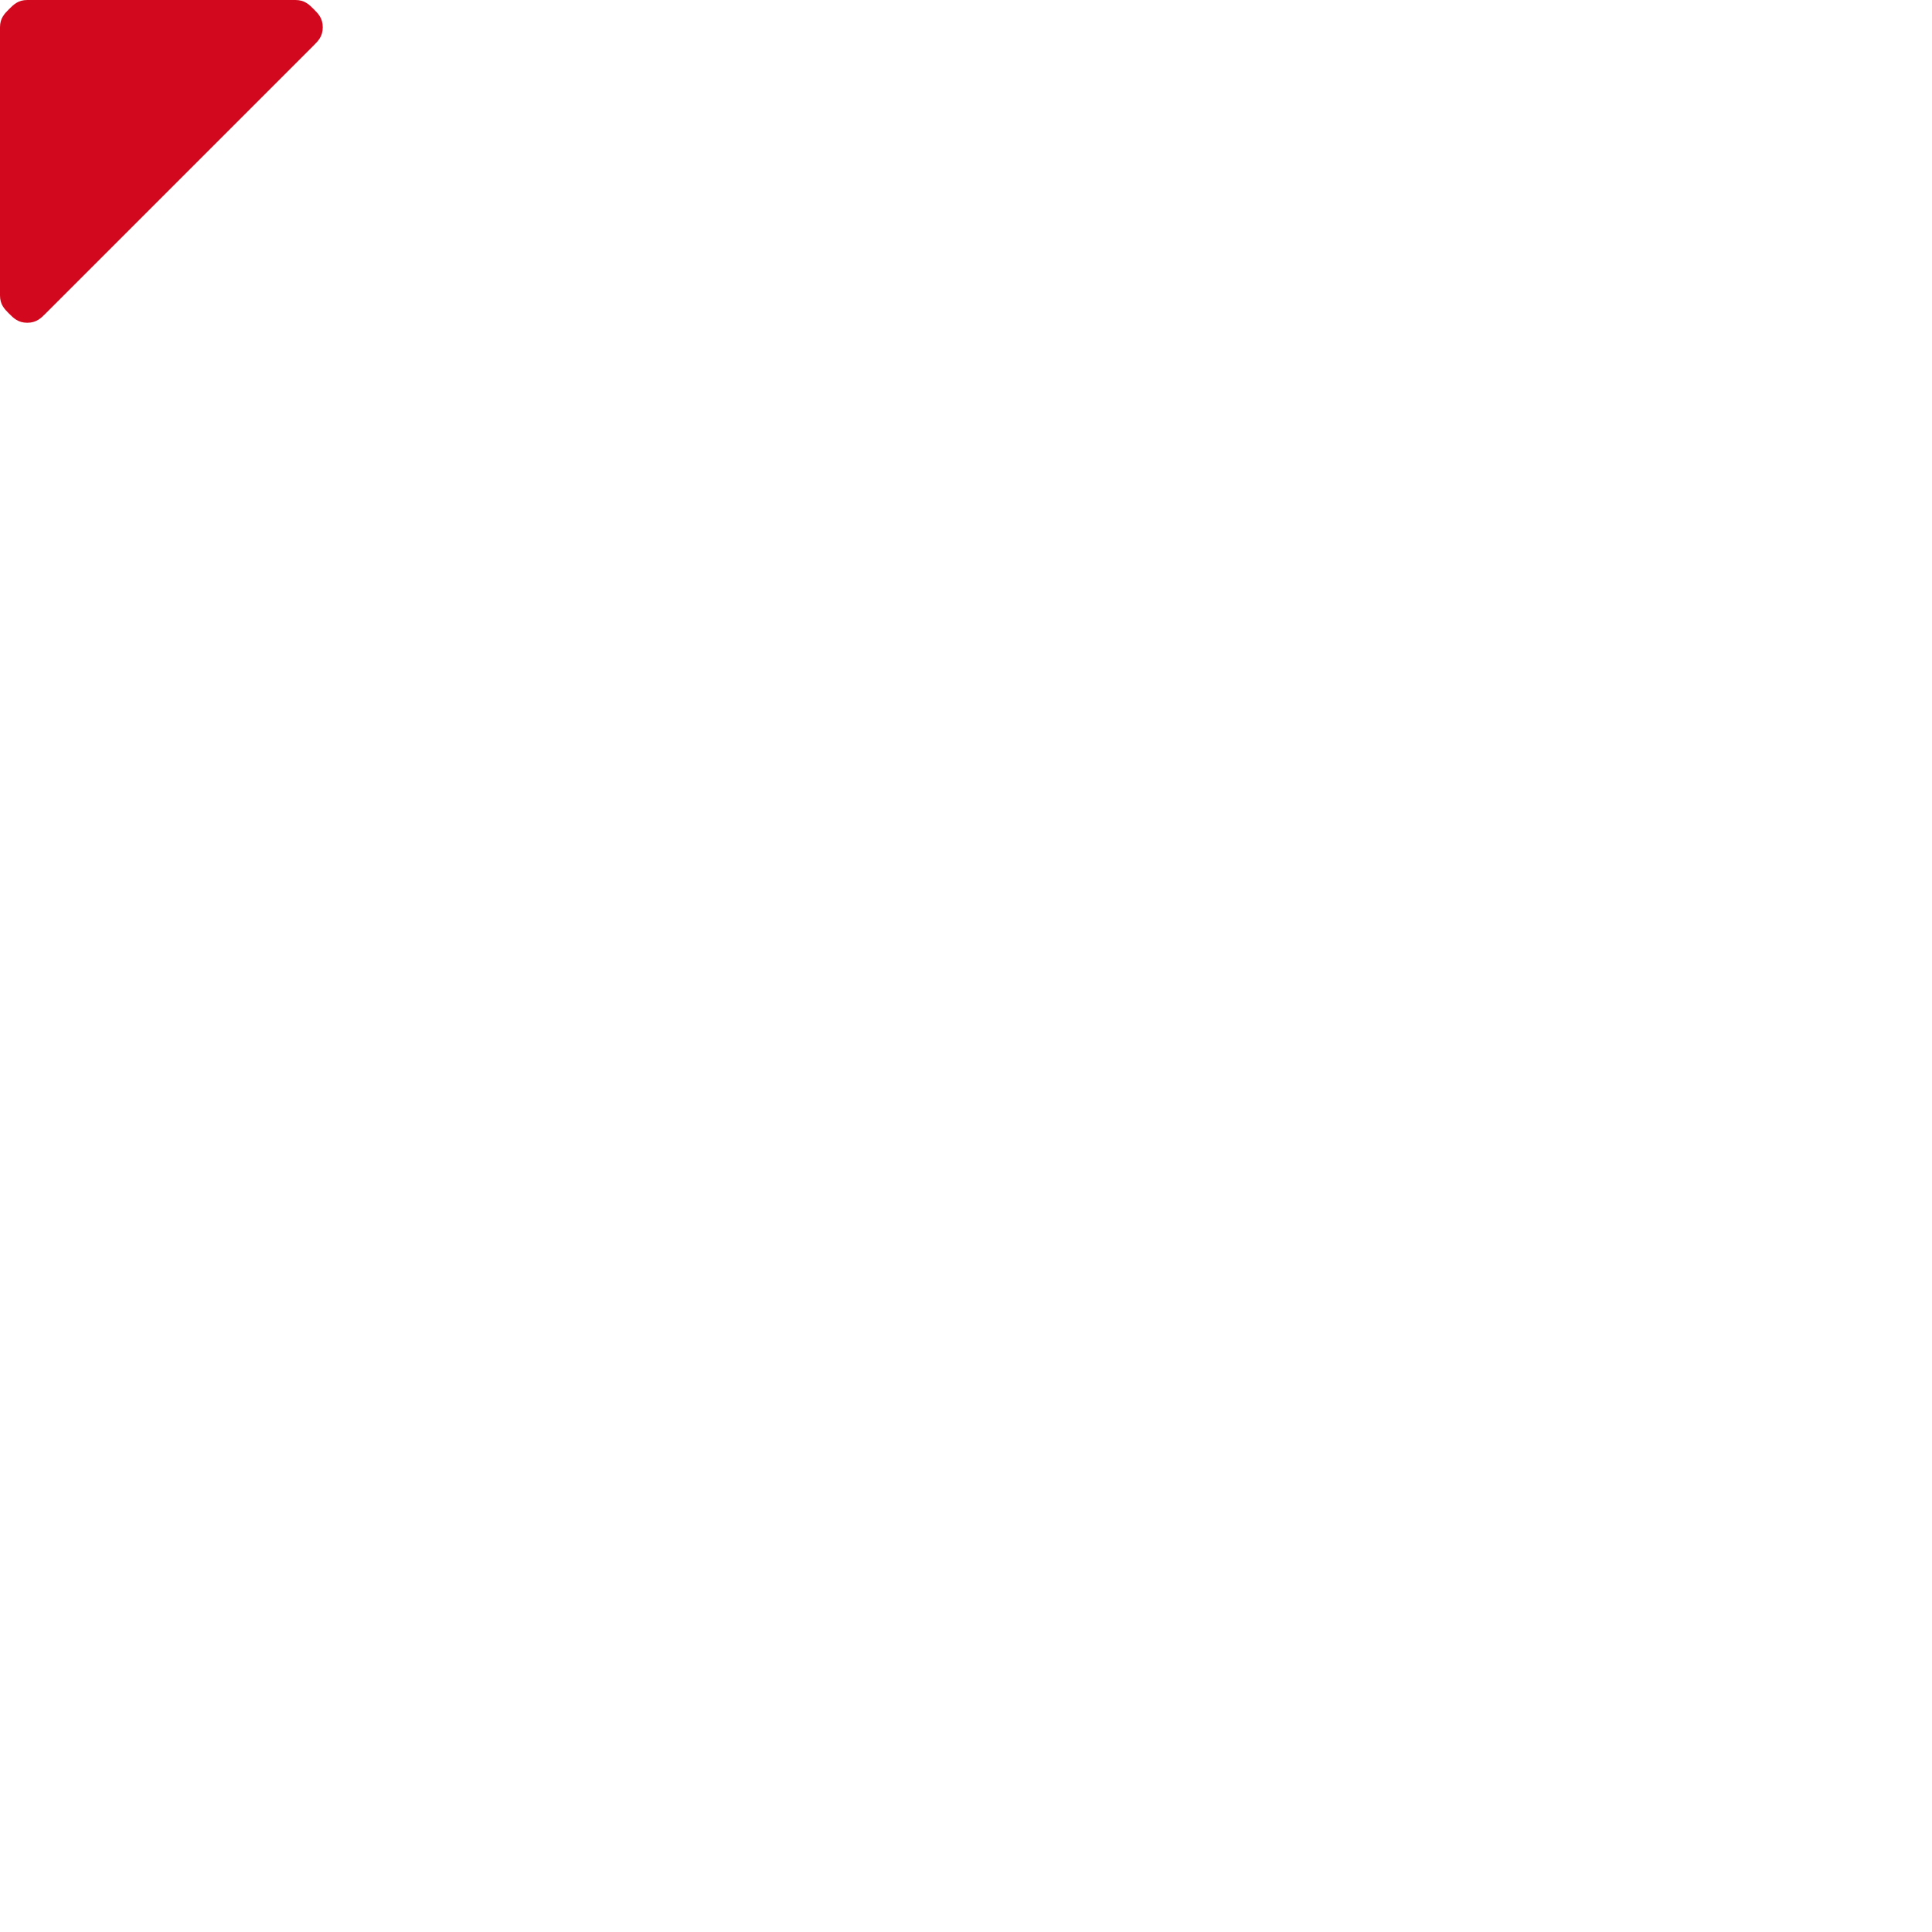
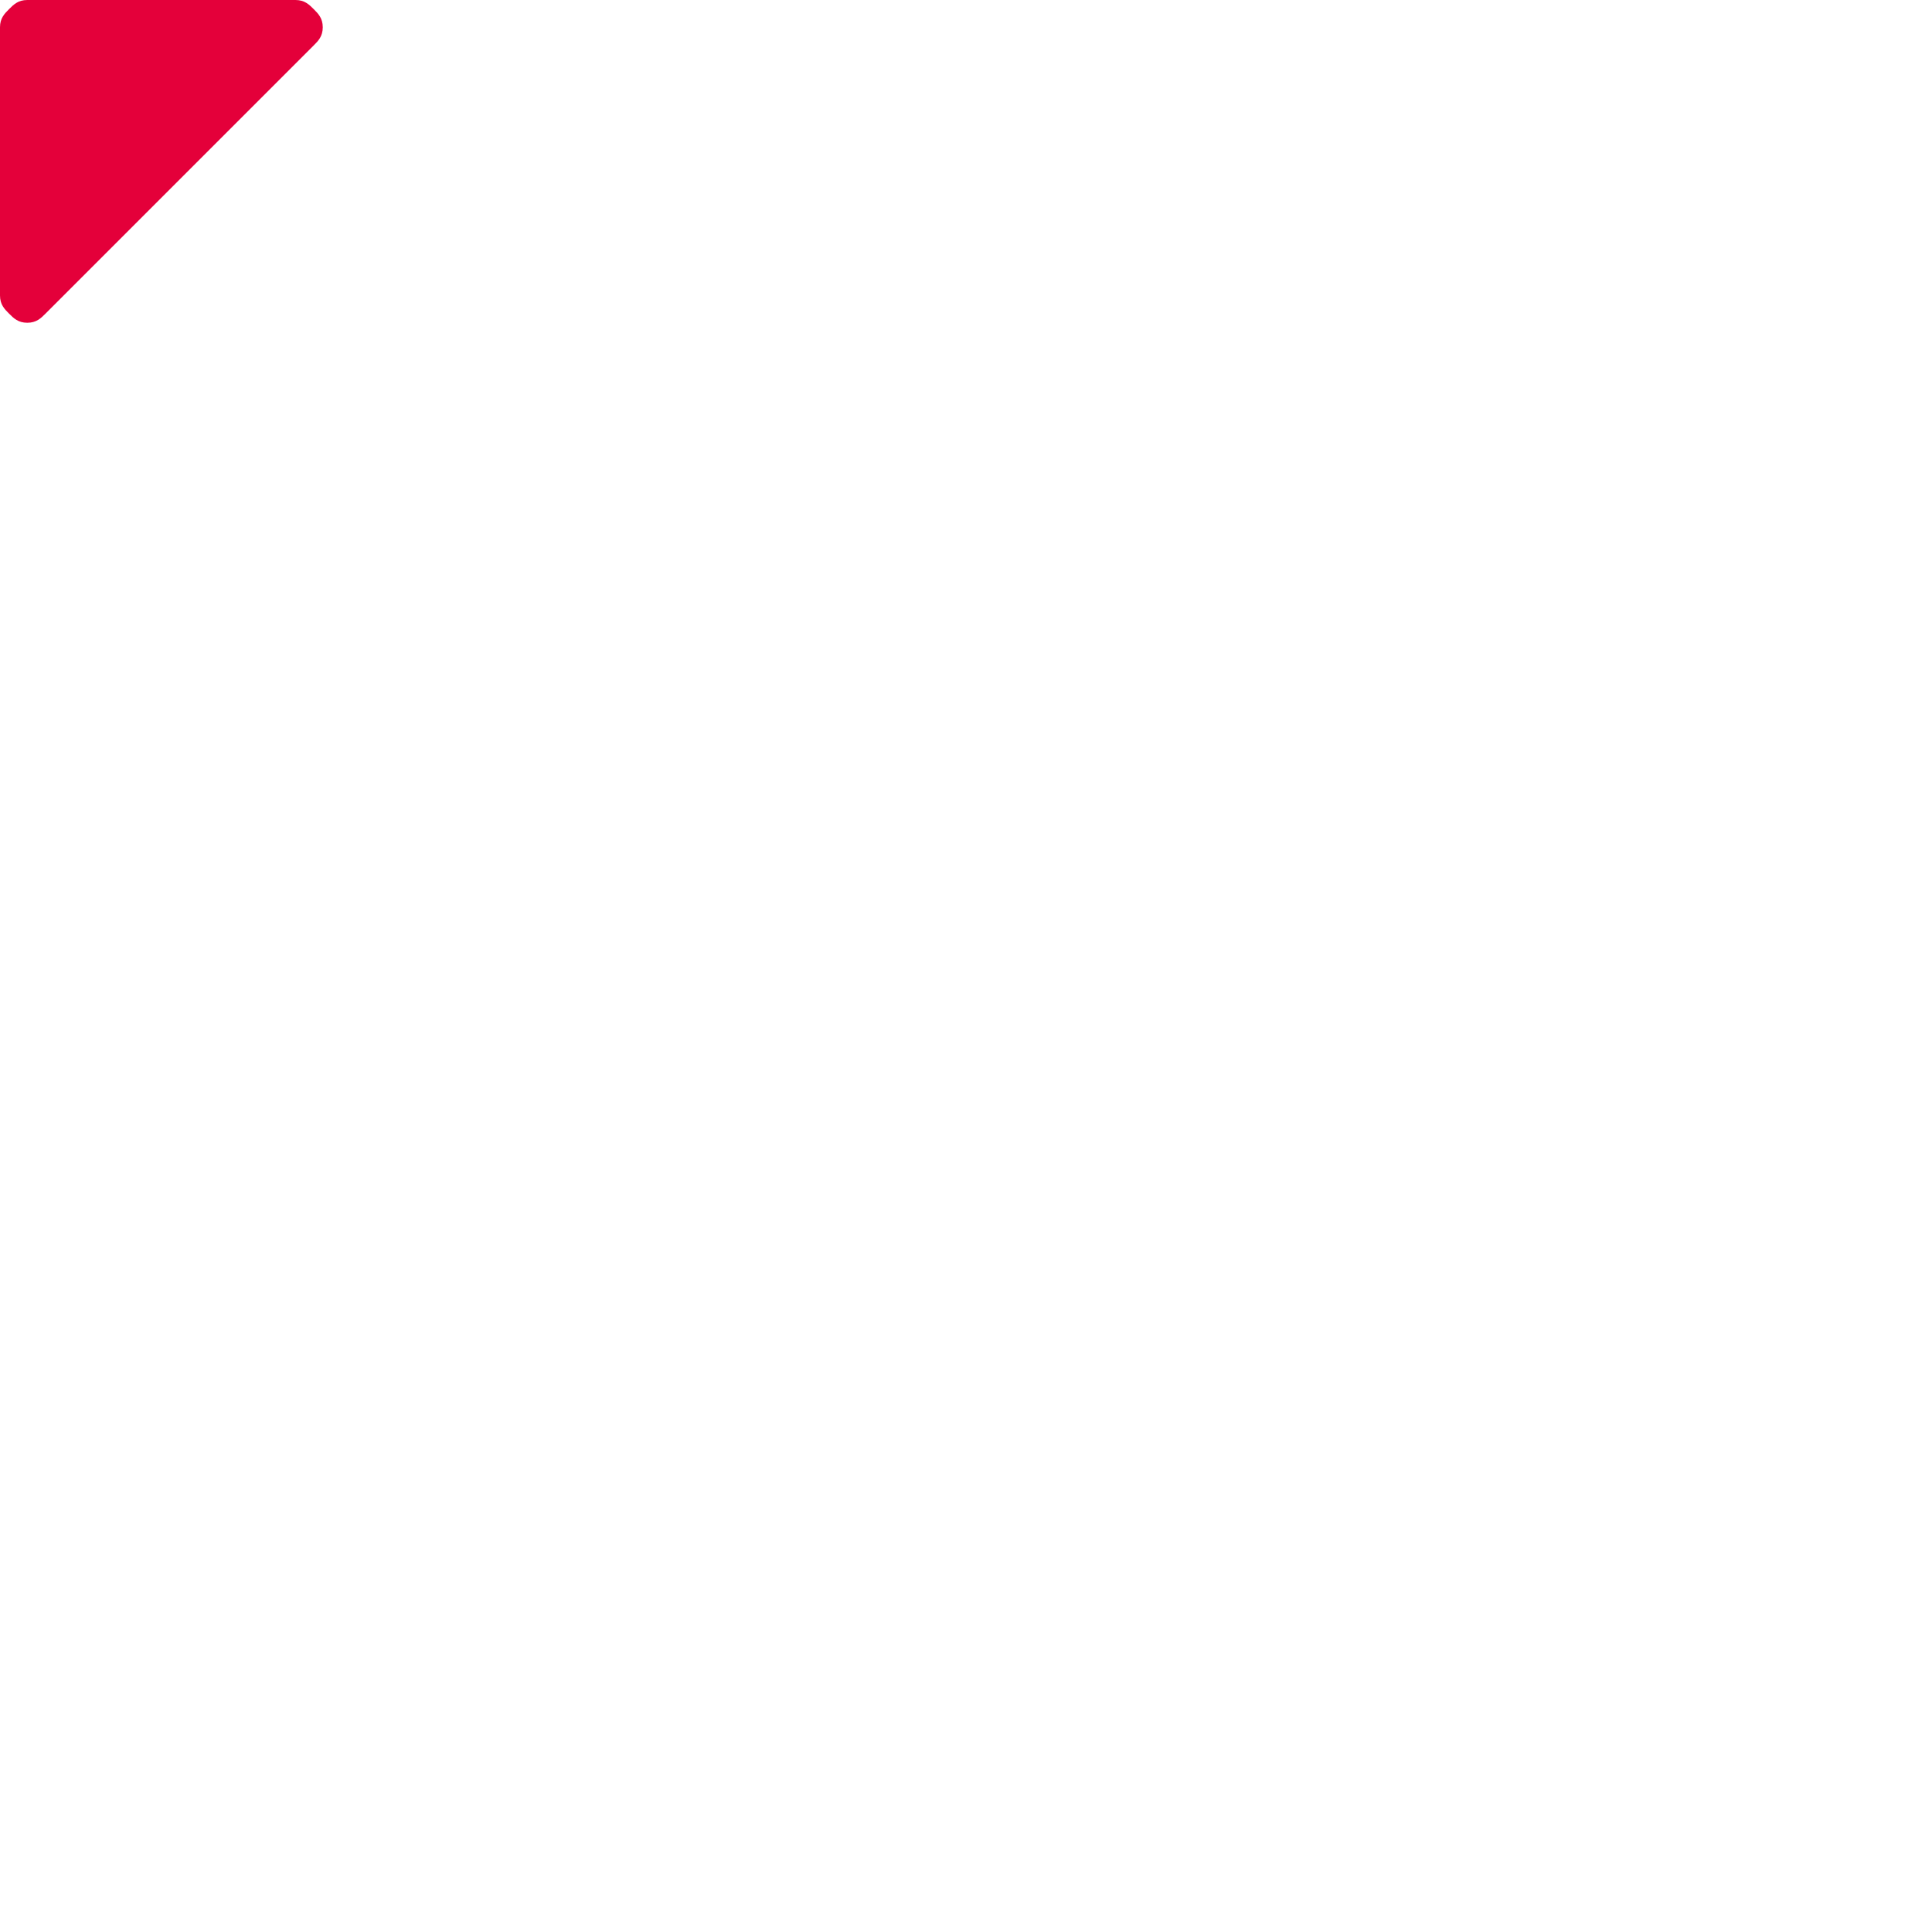
<svg xmlns="http://www.w3.org/2000/svg" version="1.1" id="Ebene_1" x="0px" y="0px" viewBox="0 0 42.5 42.5" style="enable-background:new 0 0 42.5 42.5;" xml:space="preserve">
  <style type="text/css">
- 	.st0{fill:#D2091E;}
+ 	.st0{fill:#E4003A;}
</style>
-   <path class="st0" d="M0.2,0.2C0.3,0.1,0.4,0,0.6,0l5.9,0c0.2,0,0.3,0.1,0.4,0.2C7,0.3,7.1,0.4,7.1,0.6S7,0.9,6.9,1L1,6.9  C0.9,7,0.8,7.1,0.6,7.1C0.4,7.1,0.3,7,0.2,6.9C0.1,6.8,0,6.7,0,6.5l0-5.9C0,0.4,0.1,0.3,0.2,0.2z" />
+   <path class="st0" d="M0.2,0.2C0.3,0.1,0.4,0,0.6,0h5.9c0.2,0,0.3,0.1,0.4,0.2s0.2,0.2,0.2,0.4S7,0.9,6.9,1L1,6.9  C0.9,7,0.8,7.1,0.6,7.1S0.3,7,0.2,6.9S0,6.7,0,6.5V0.6C0,0.4,0.1,0.3,0.2,0.2z" />
</svg>
